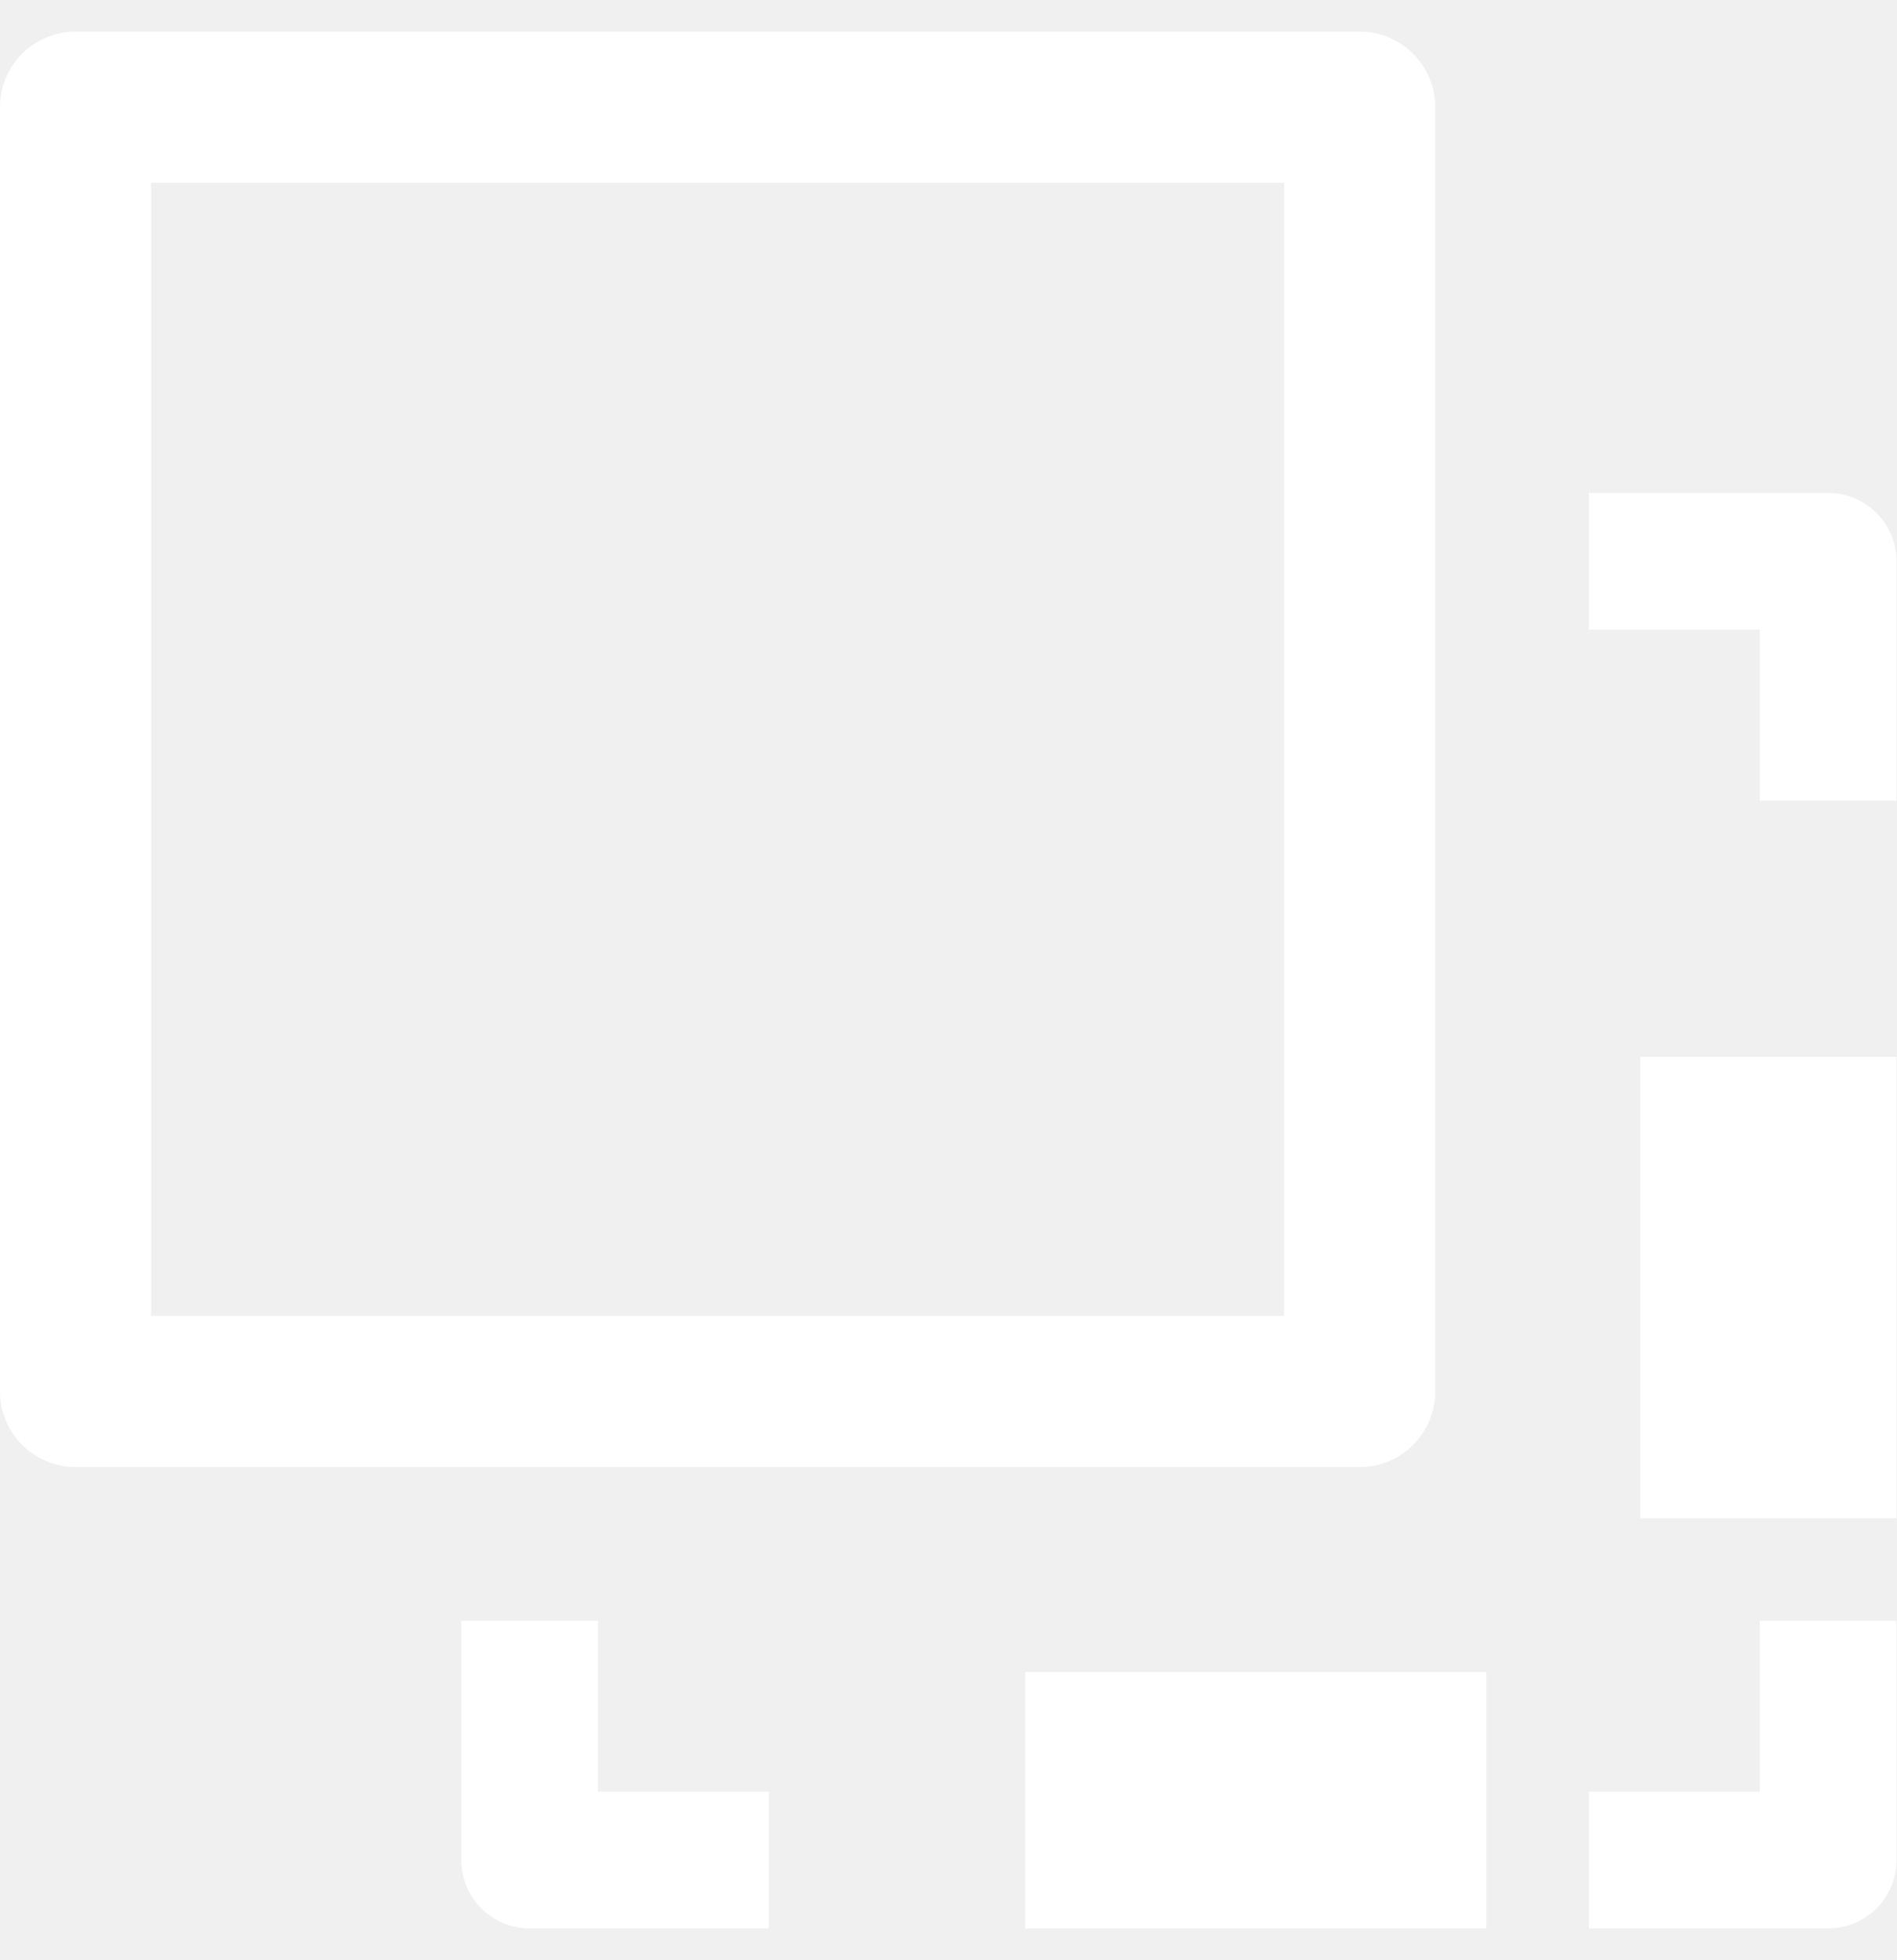
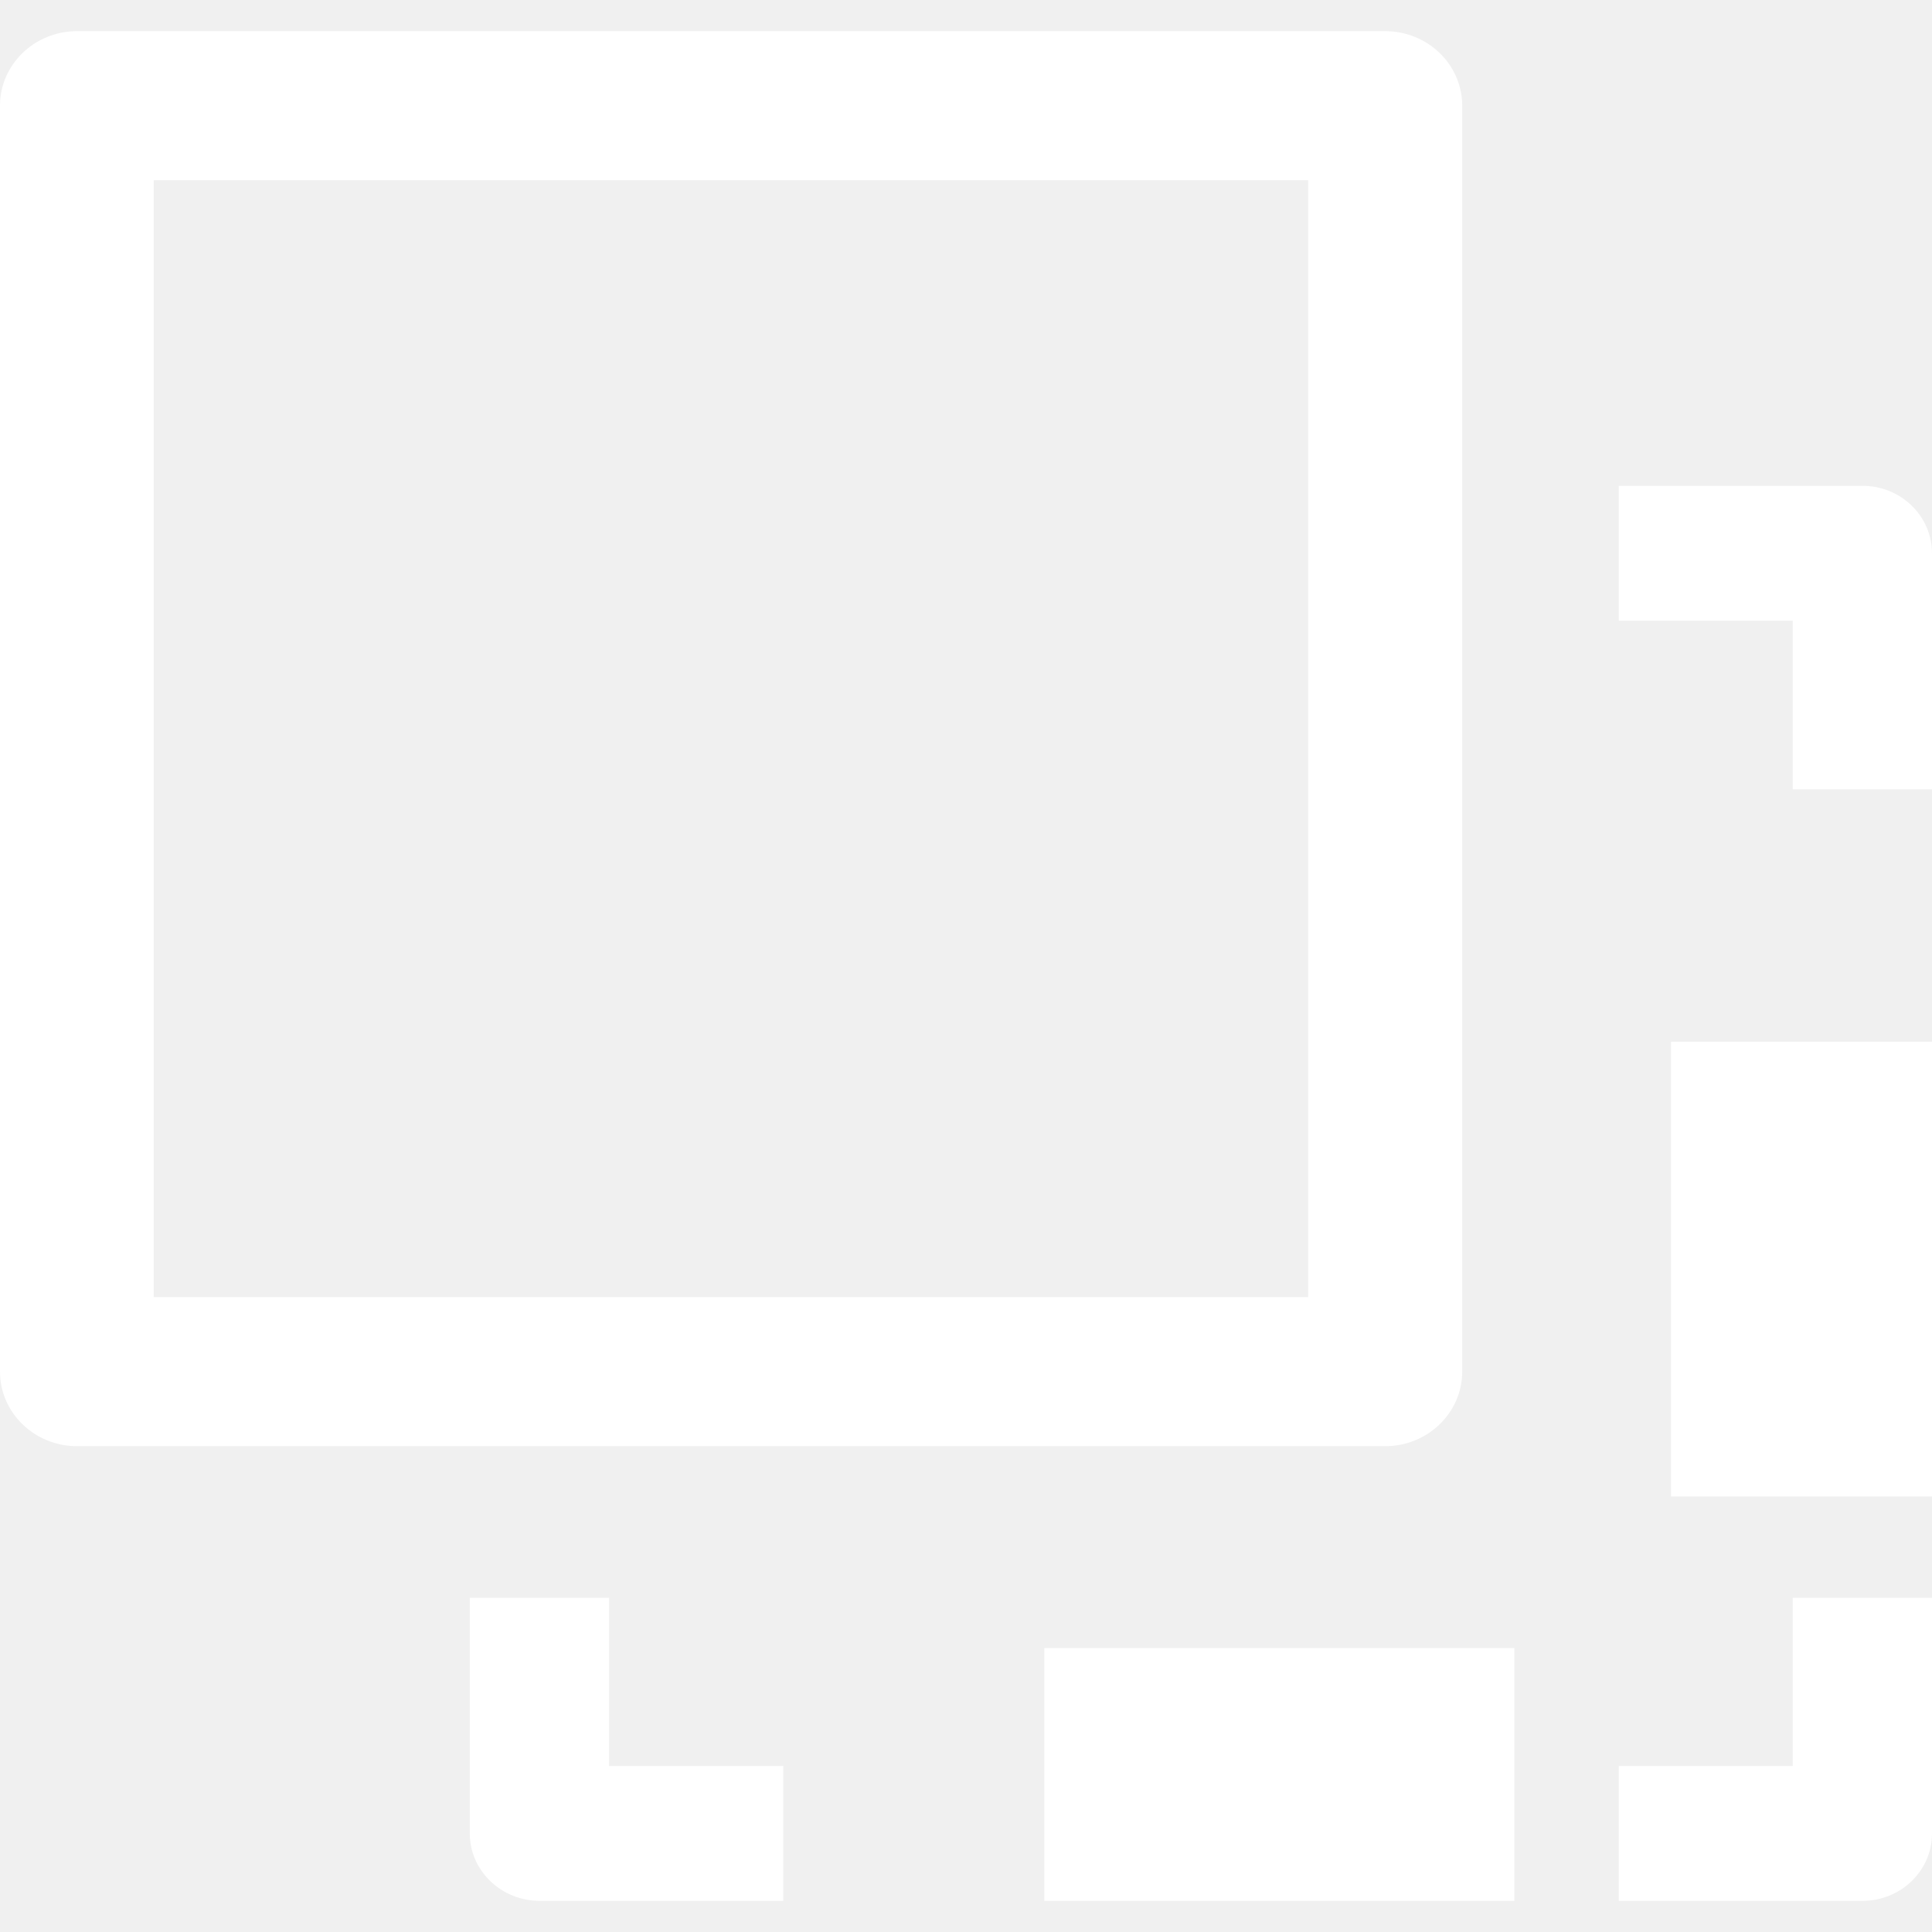
- <svg xmlns="http://www.w3.org/2000/svg" width="30px" height="31px" viewBox="0 0 30 31" version="1.1">
-   <g id="wallet-new" stroke="none" stroke-width="1" fill="none" fill-rule="evenodd">
-     <g id="1-copy" transform="translate(-1270, -269)" fill="#FFFFFF" fill-rule="nonzero">
-       <g id="Group-12" transform="translate(1270, 265)">
-         <g id="paste" transform="translate(0, 4.5)">
-           <path d="M21.508,0 L1.195,0 C0.535,0 0,0.535 0,1.195 L0,21.508 C0,22.167 0.535,22.703 1.195,22.703 L21.508,22.703 C22.167,22.703 22.703,22.167 22.703,21.508 L22.703,1.195 C22.703,0.535 22.167,0 21.508,0 Z M20.313,20.313 L2.39,20.313 L2.39,2.39 L20.313,2.39 L20.313,20.313 L20.313,20.313 Z" id="Shape" />
-           <path d="M27.838,25.135 L27.838,27.838 L25.135,27.838 L25.135,30 L28.919,30 C29.516,30 30,29.516 30,28.919 L30,25.135 L27.838,25.135 Z" id="Path" />
-           <rect id="Rectangle" x="16.216" y="25.946" width="7.297" height="4.054" />
-           <path d="M9.459,27.838 L9.459,25.135 L7.297,25.135 L7.297,28.919 C7.297,29.516 7.782,30 8.378,30 L12.162,30 L12.162,27.838 L9.459,27.838 Z" id="Path" />
-           <path d="M28.919,7.297 L25.135,7.297 L25.135,9.459 L27.838,9.459 L27.838,12.162 L30,12.162 L30,8.378 C30,7.782 29.516,7.297 28.919,7.297 Z" id="Path" />
-           <rect id="Rectangle" x="25.946" y="16.216" width="4.054" height="7.297" />
-         </g>
-       </g>
-     </g>
+ <svg xmlns="http://www.w3.org/2000/svg" width="24pt" height="24pt" viewBox="0 0 24 24" version="1.1">
+   <g id="surface1">
+     <path style=" stroke:none;fill-rule:nonzero;fill:rgb(100%,100%,100%);fill-opacity:1;" d="M 17.207 0.387 L 0.957 0.387 C 0.43 0.387 0 0.801 0 1.312 L 0 17.039 C 0 17.551 0.43 17.965 0.957 17.965 L 17.207 17.965 C 17.734 17.965 18.164 17.551 18.164 17.039 L 18.164 1.312 C 18.164 0.801 17.734 0.387 17.207 0.387 Z M 16.25 16.113 L 1.91 16.113 L 1.91 2.238 L 16.25 2.238 Z M 16.25 16.113 " />
+     <path style=" stroke:none;fill-rule:nonzero;fill:rgb(100%,100%,100%);fill-opacity:1;" d="M 22.27 19.848 L 22.27 21.938 L 20.109 21.938 L 20.109 23.613 L 23.137 23.613 C 23.613 23.613 24 23.238 24 22.777 L 24 19.848 Z M 22.27 19.848 " />
+     <path style=" stroke:none;fill-rule:nonzero;fill:rgb(100%,100%,100%);fill-opacity:1;" d="M 12.973 20.473 L 18.812 20.473 L 18.812 23.613 L 12.973 23.613 Z M 12.973 20.473 " />
+     <path style=" stroke:none;fill-rule:nonzero;fill:rgb(100%,100%,100%);fill-opacity:1;" d="M 7.566 21.938 L 7.566 19.848 L 5.836 19.848 L 5.836 22.777 C 5.836 23.238 6.227 23.613 6.703 23.613 L 9.73 23.613 L 9.73 21.938 Z M 7.566 21.938 " />
+     <path style=" stroke:none;fill-rule:nonzero;fill:rgb(100%,100%,100%);fill-opacity:1;" d="M 23.137 6.035 L 20.109 6.035 L 20.109 7.711 L 22.27 7.711 L 22.27 9.805 L 24 9.805 L 24 6.875 C 24 6.41 23.613 6.035 23.137 6.035 Z M 23.137 6.035 " />
+     <path style=" stroke:none;fill-rule:nonzero;fill:rgb(100%,100%,100%);fill-opacity:1;" d="M 20.758 12.941 L 24 12.941 L 24 18.59 L 20.758 18.59 Z M 20.758 12.941 " />
  </g>
</svg>
